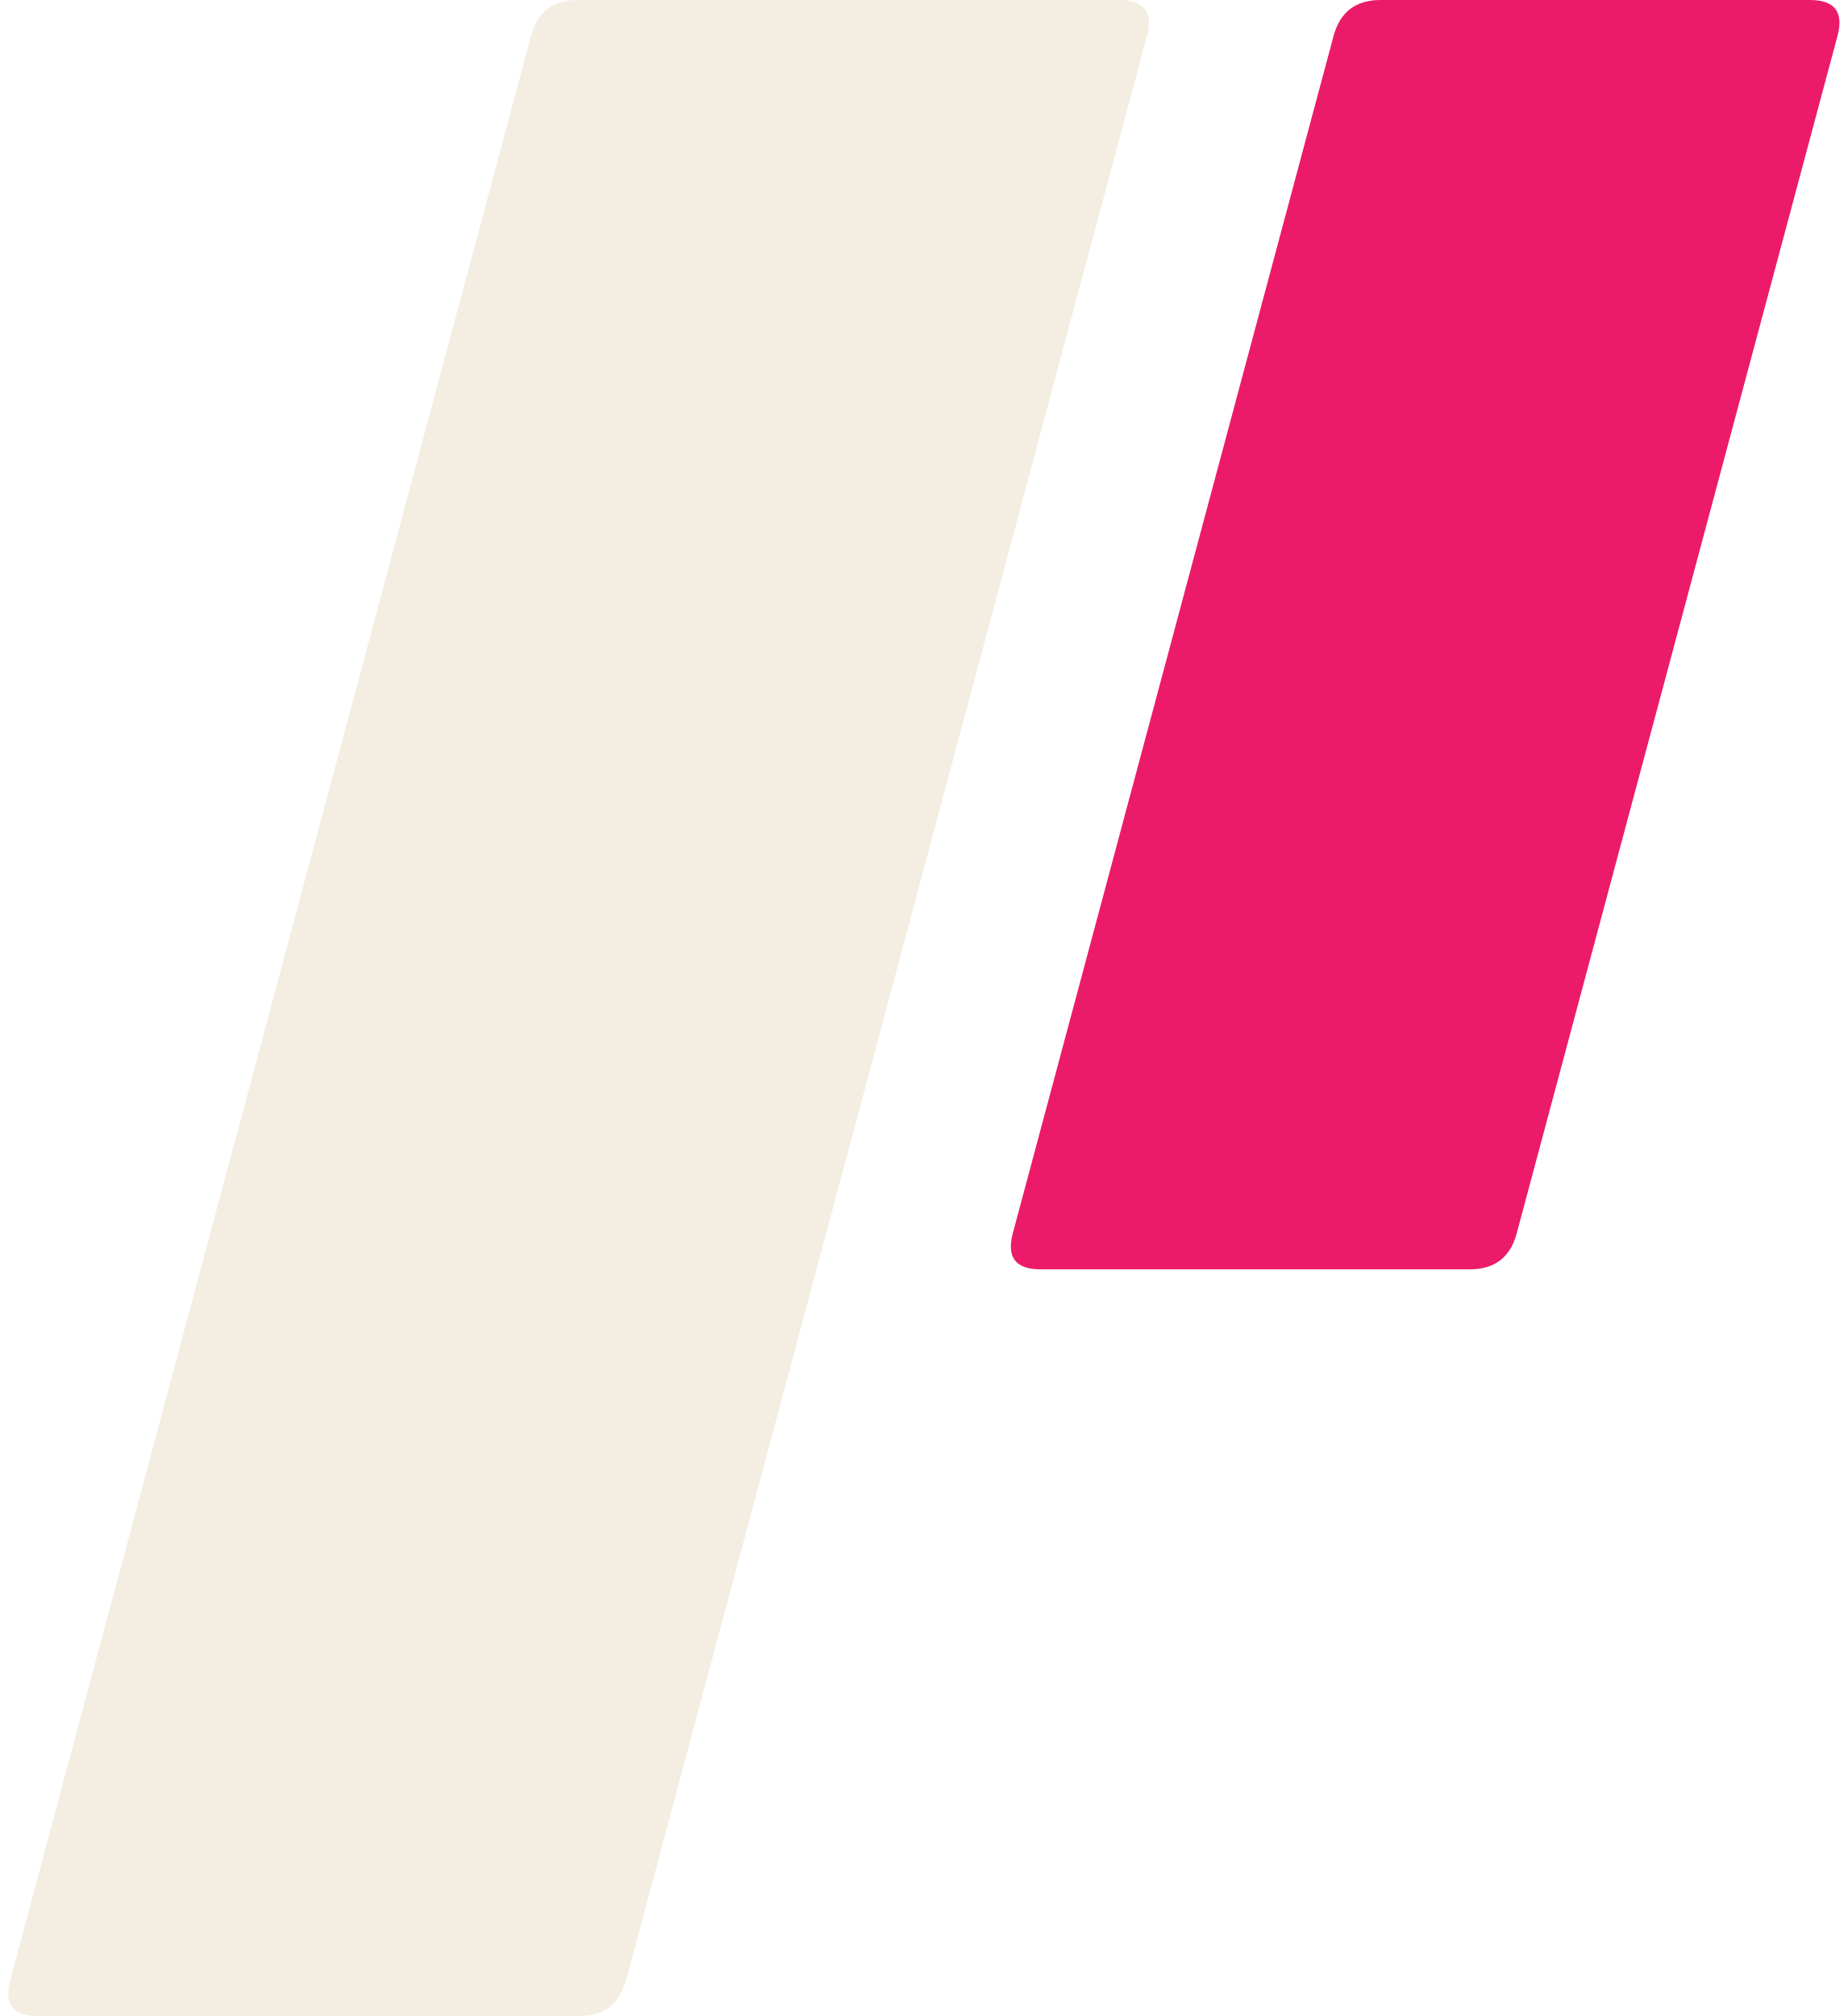
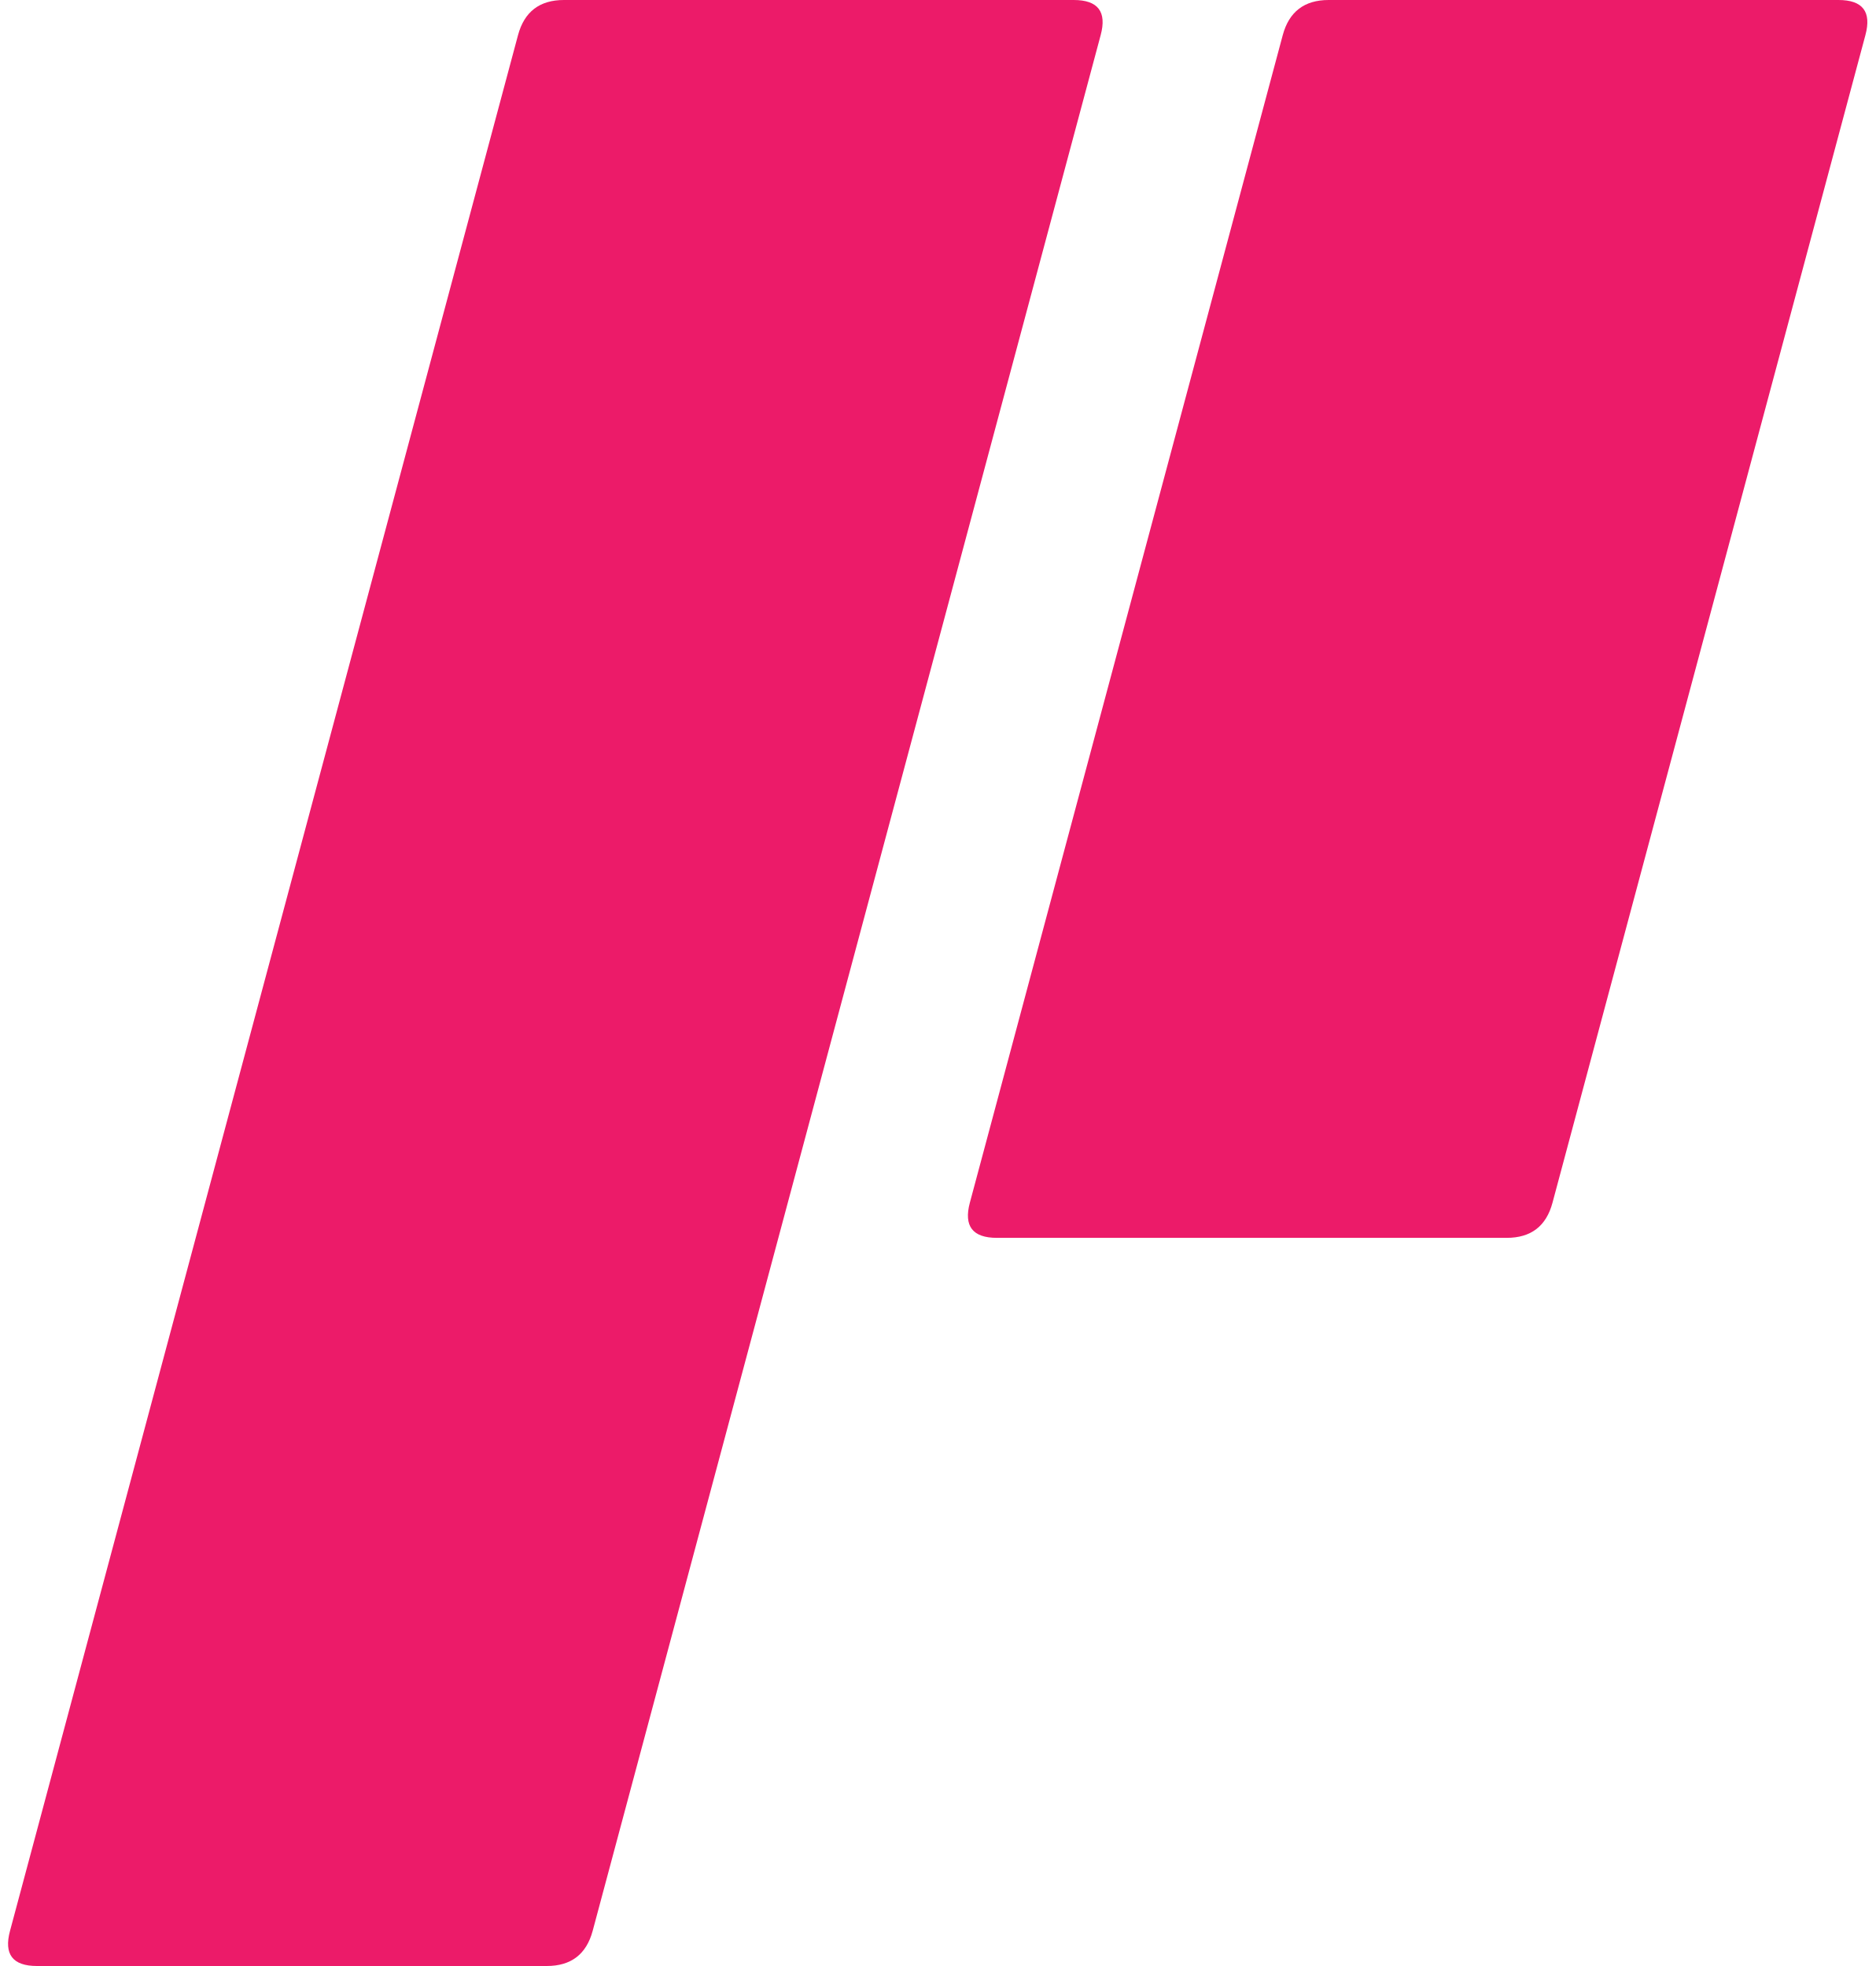
- <svg xmlns="http://www.w3.org/2000/svg" viewBox="29 20 198 216" width="198" height="216" role="img" aria-labelledby="title">
-   <path fill="#F4EDE2" d="M30.1 232.14Q29.06 236 33.06 236L91.06 236Q95.06 236 96.1 232.14L151.9 23.86Q152.94 20 148.94 20L90.94 20Q86.94 20 85.9 23.86Z" />
-   <path fill="#EC1B69" d="M137.53 152.14Q136.5 156 140.5 156L186.5 156Q190.5 156 191.53 152.14L225.9 23.86Q226.94 20 222.94 20L176.94 20Q172.94 20 171.9 23.86Z" />
+ <svg xmlns="http://www.w3.org/2000/svg" viewBox="25 20 206 216" width="206" height="216" role="img" aria-labelledby="title">
+   <path fill="#EC1B69" d="M26.1 232.14Q25.06 236 29.06 236L85.06 236Q89.06 236 90.1 232.14L145.9 23.86Q146.94 20 142.94 20L86.94 20Q82.94 20 81.9 23.86ZM131.53 152.14Q130.5 156 134.5 156L190.5 156Q194.5 156 195.53 152.14L229.9 23.86Q230.94 20 226.94 20L170.94 20Q166.94 20 165.9 23.86Z" />
</svg>
